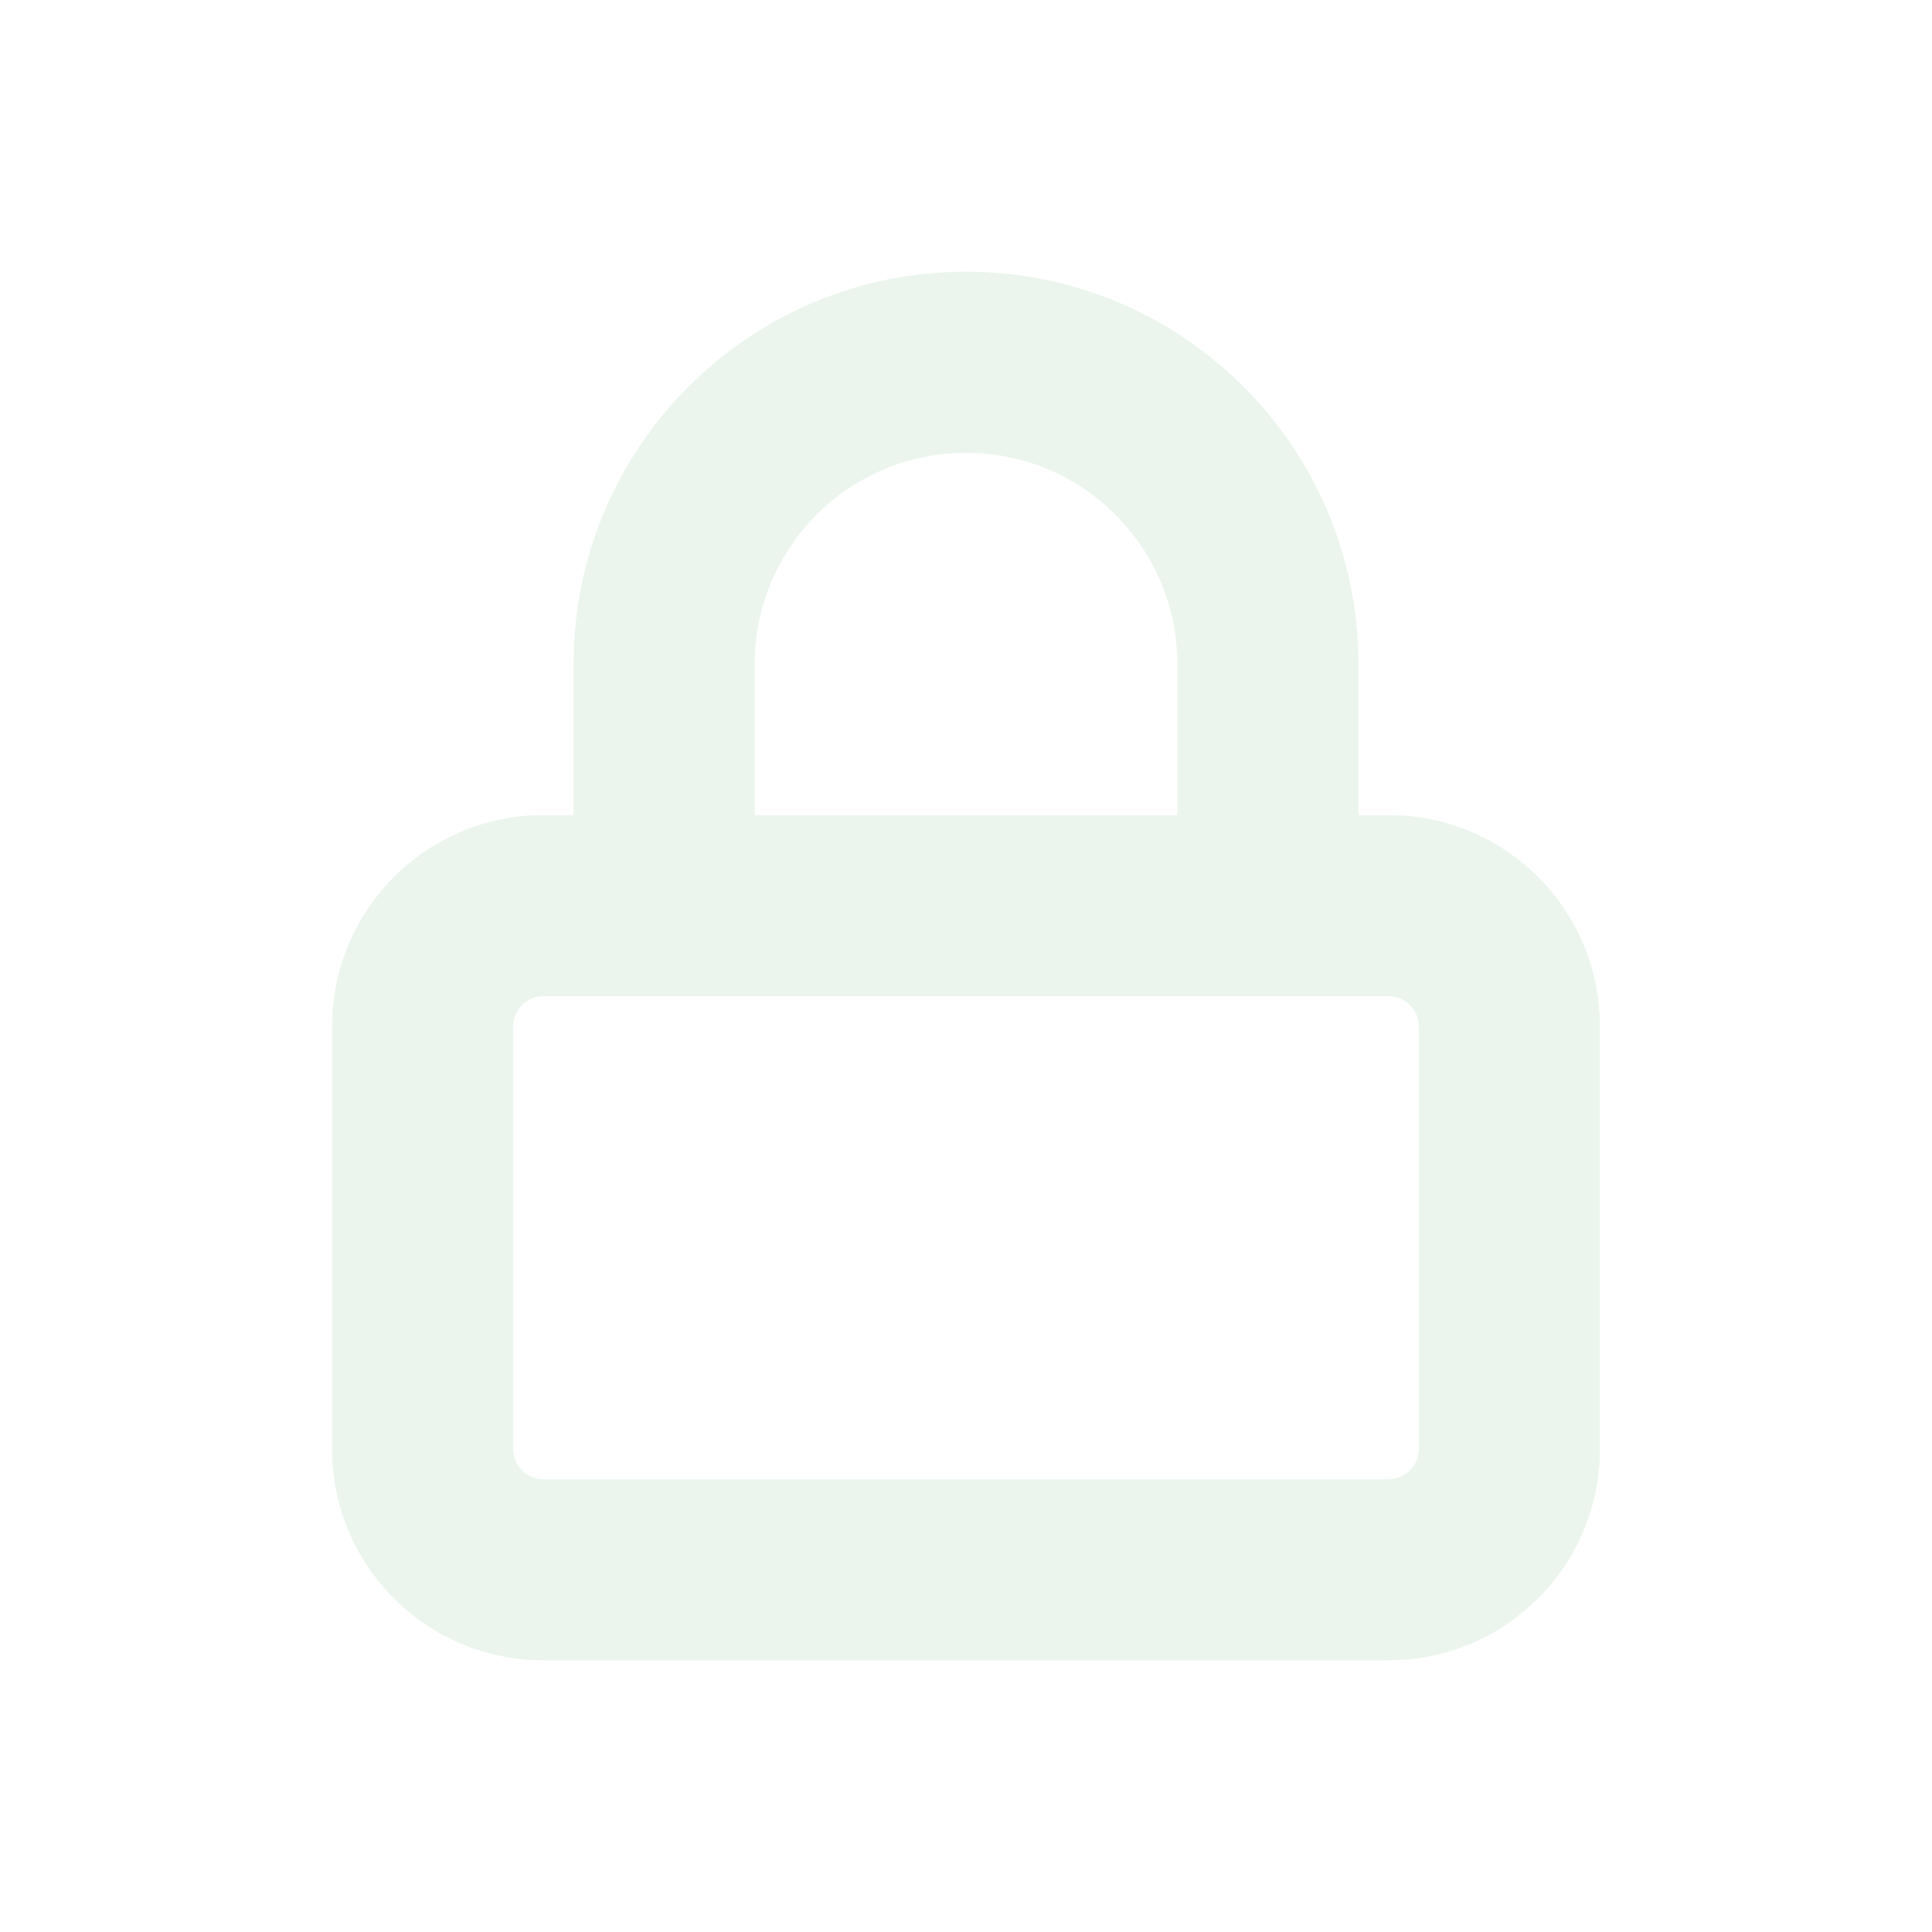
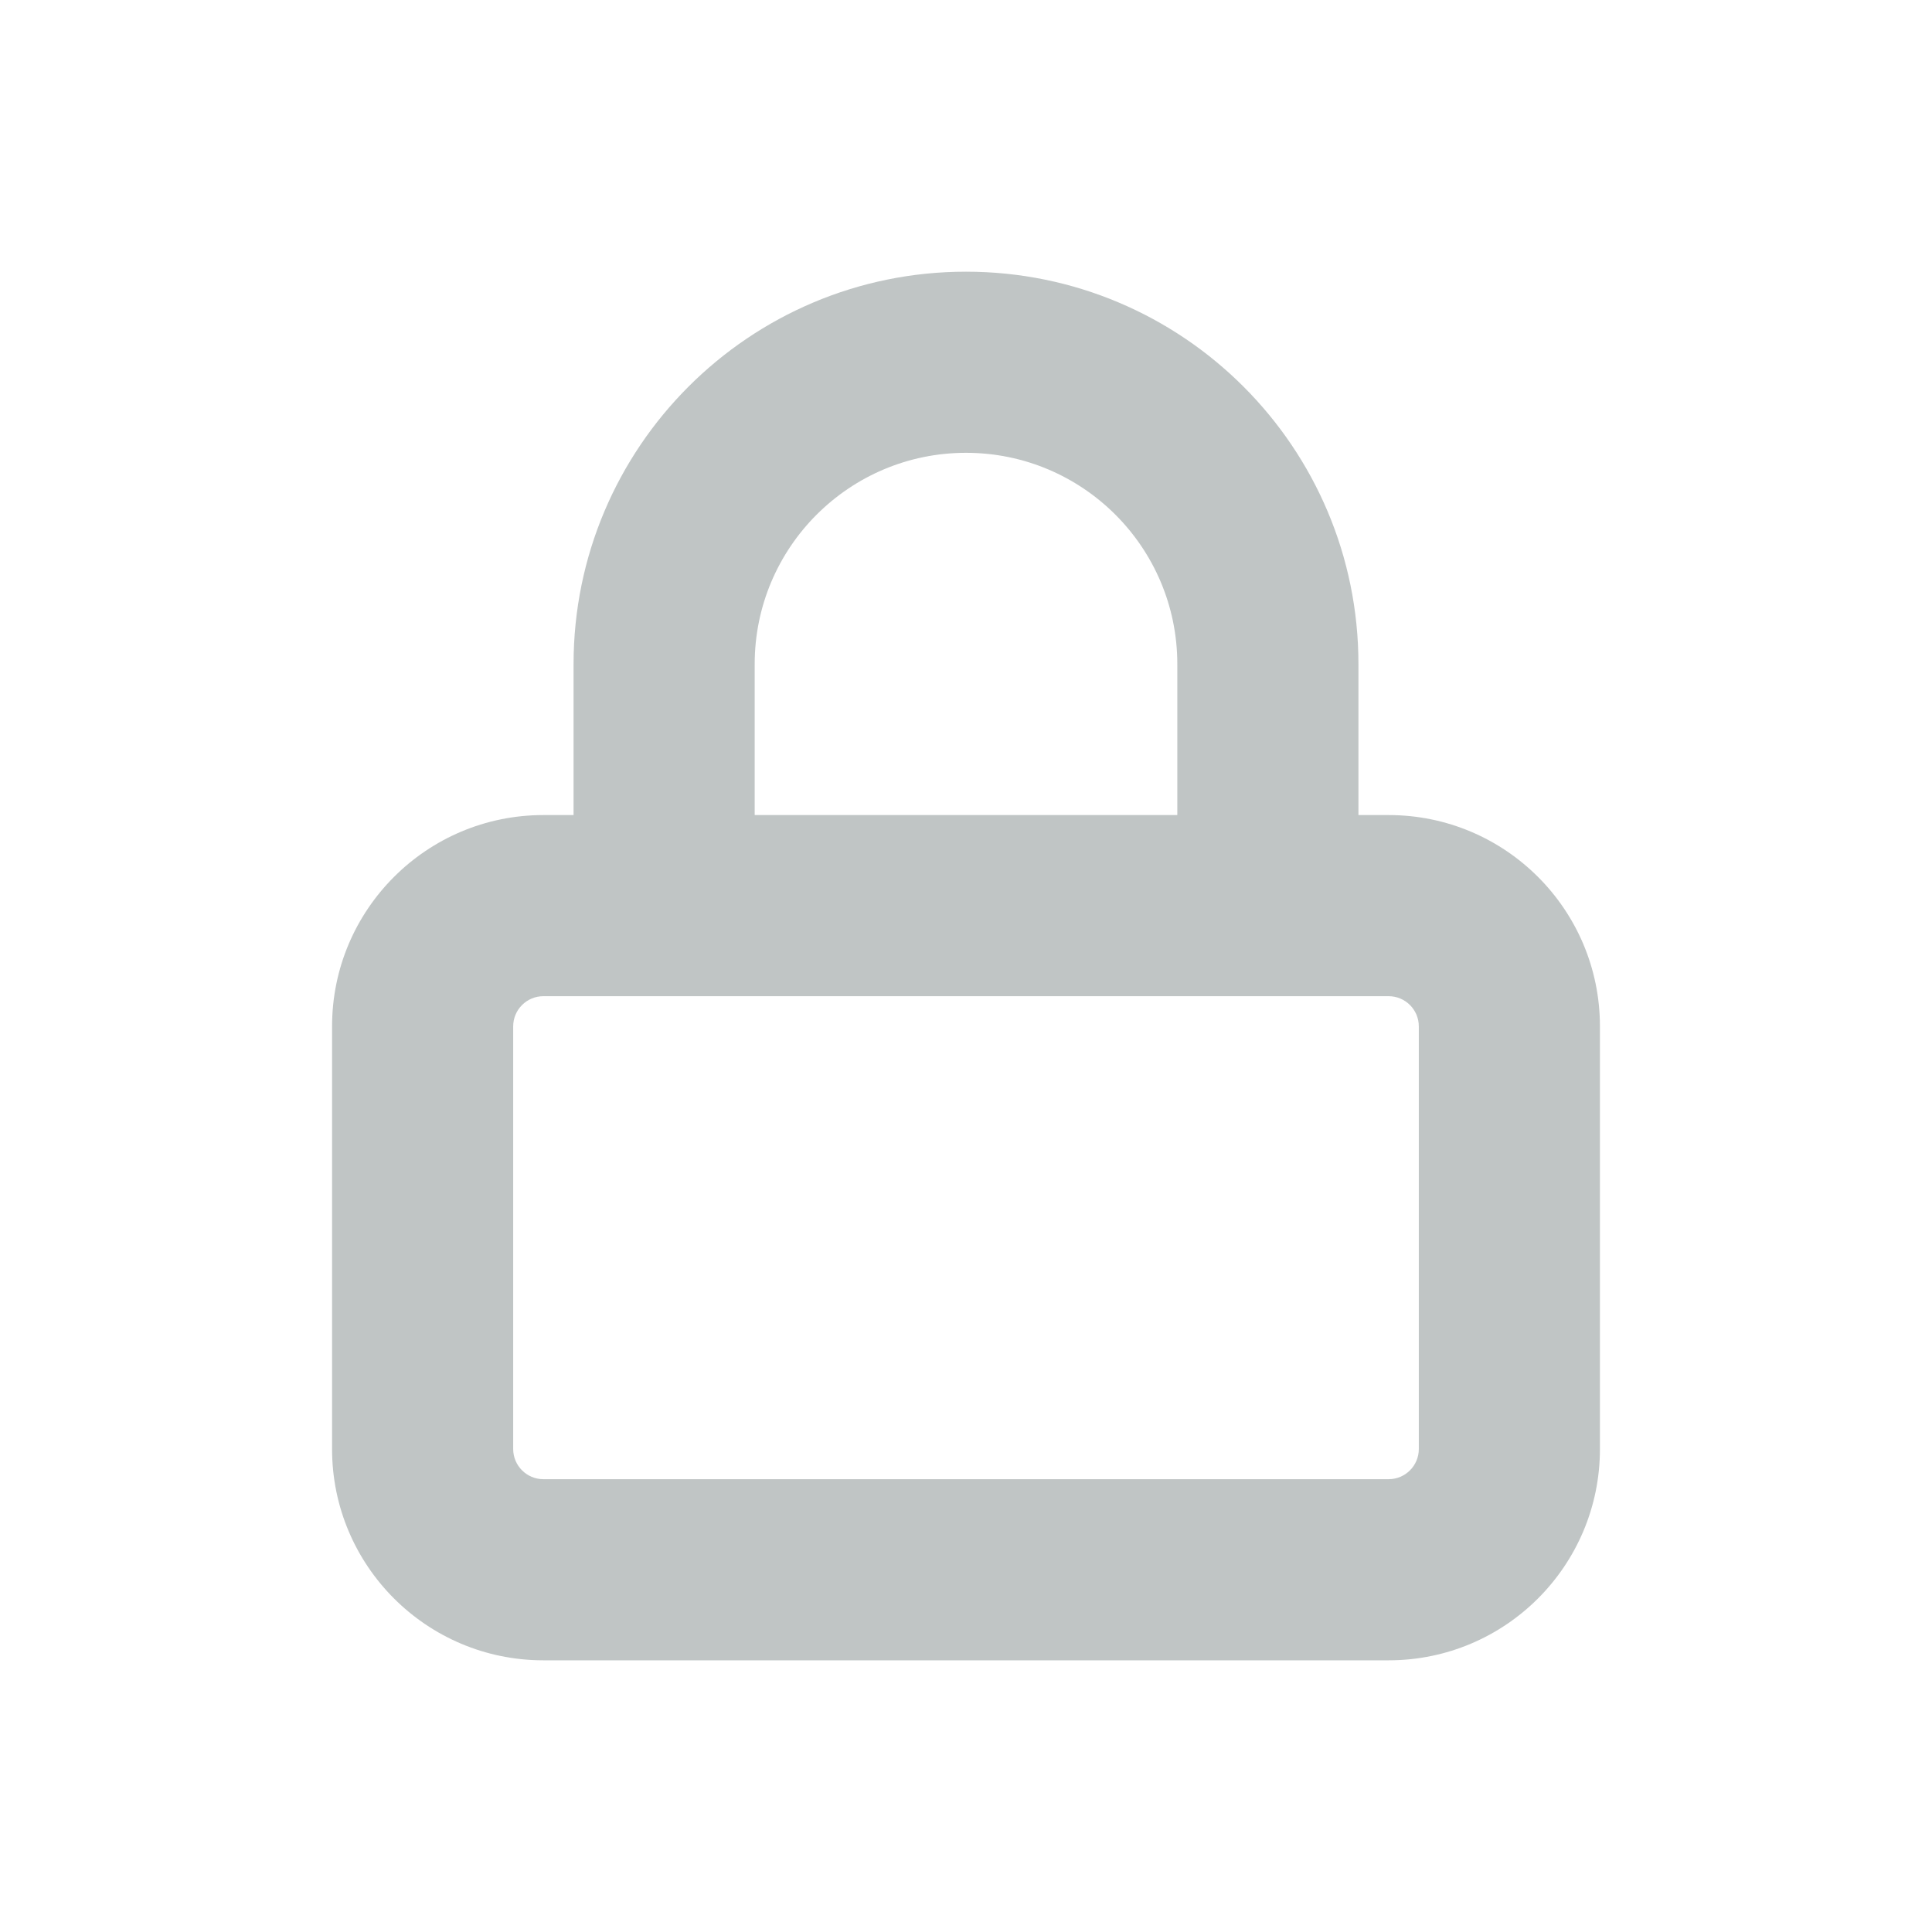
<svg xmlns="http://www.w3.org/2000/svg" width="32px" height="32px" viewBox="0 0 32 32" version="1.1">
  <g id="lock_dark" stroke="none" stroke-width="1" fill="none" fill-rule="evenodd" fill-opacity="0.45">
-     <g id="lock" transform="translate(5, 4)" fill="#D4EAD8" fill-rule="nonzero">
+     <g id="lock" transform="translate(5, 4)" fill="#747f80" fill-rule="nonzero">
      <path d="M4.5,9.5 L4.5,7 C4.5,3.41 7.41,0.5 11,0.5 C14.59,0.5 17.5,3.41 17.5,7 L17.5,9.5 L18,9.5 C19.933,9.5 21.5,11.067 21.5,13 L21.5,20 C21.5,21.933 19.933,23.5 18,23.5 L4,23.5 C2.067,23.5 0.5,21.933 0.5,20 L0.5,13 C0.5,11.067 2.067,9.5 4,9.5 L4.5,9.5 Z M7.5,9.5 L14.5,9.5 L14.5,7 C14.5,5.067 12.933,3.5 11,3.5 C9.067,3.5 7.5,5.067 7.5,7 L7.5,9.5 Z M4,12.5 C3.724,12.5 3.5,12.724 3.5,13 L3.5,20 C3.5,20.276 3.724,20.5 4,20.5 L18,20.5 C18.276,20.5 18.5,20.276 18.5,20 L18.5,13 C18.5,12.724 18.276,12.5 18,12.5 L4,12.5 Z" id="Shape" />
    </g>
  </g>
</svg>
